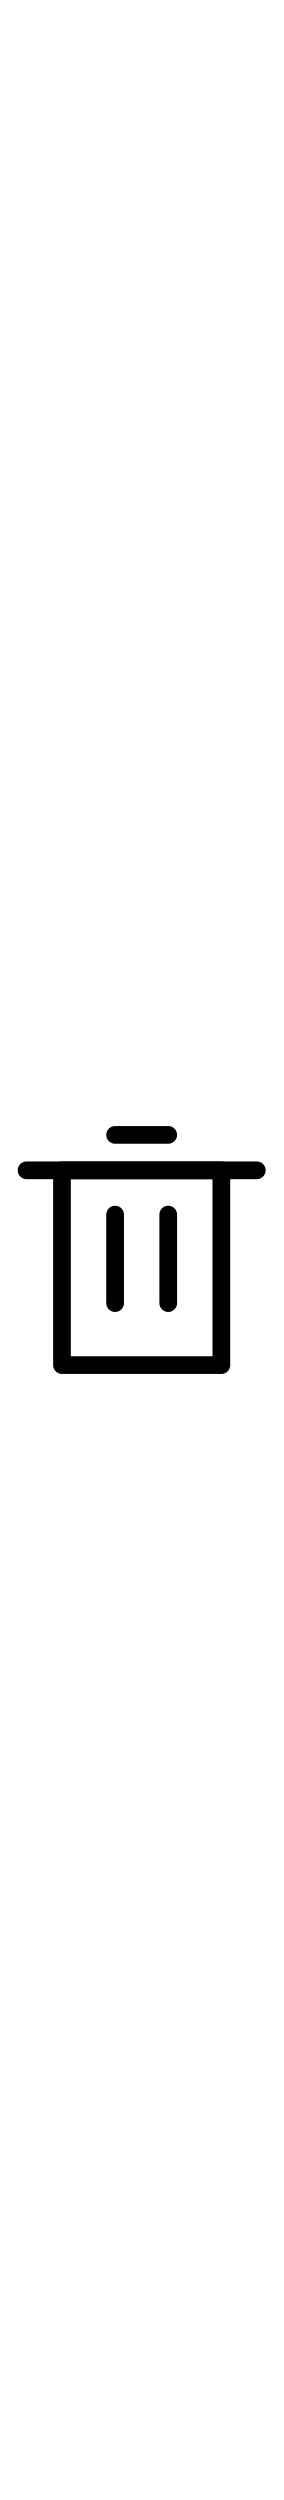
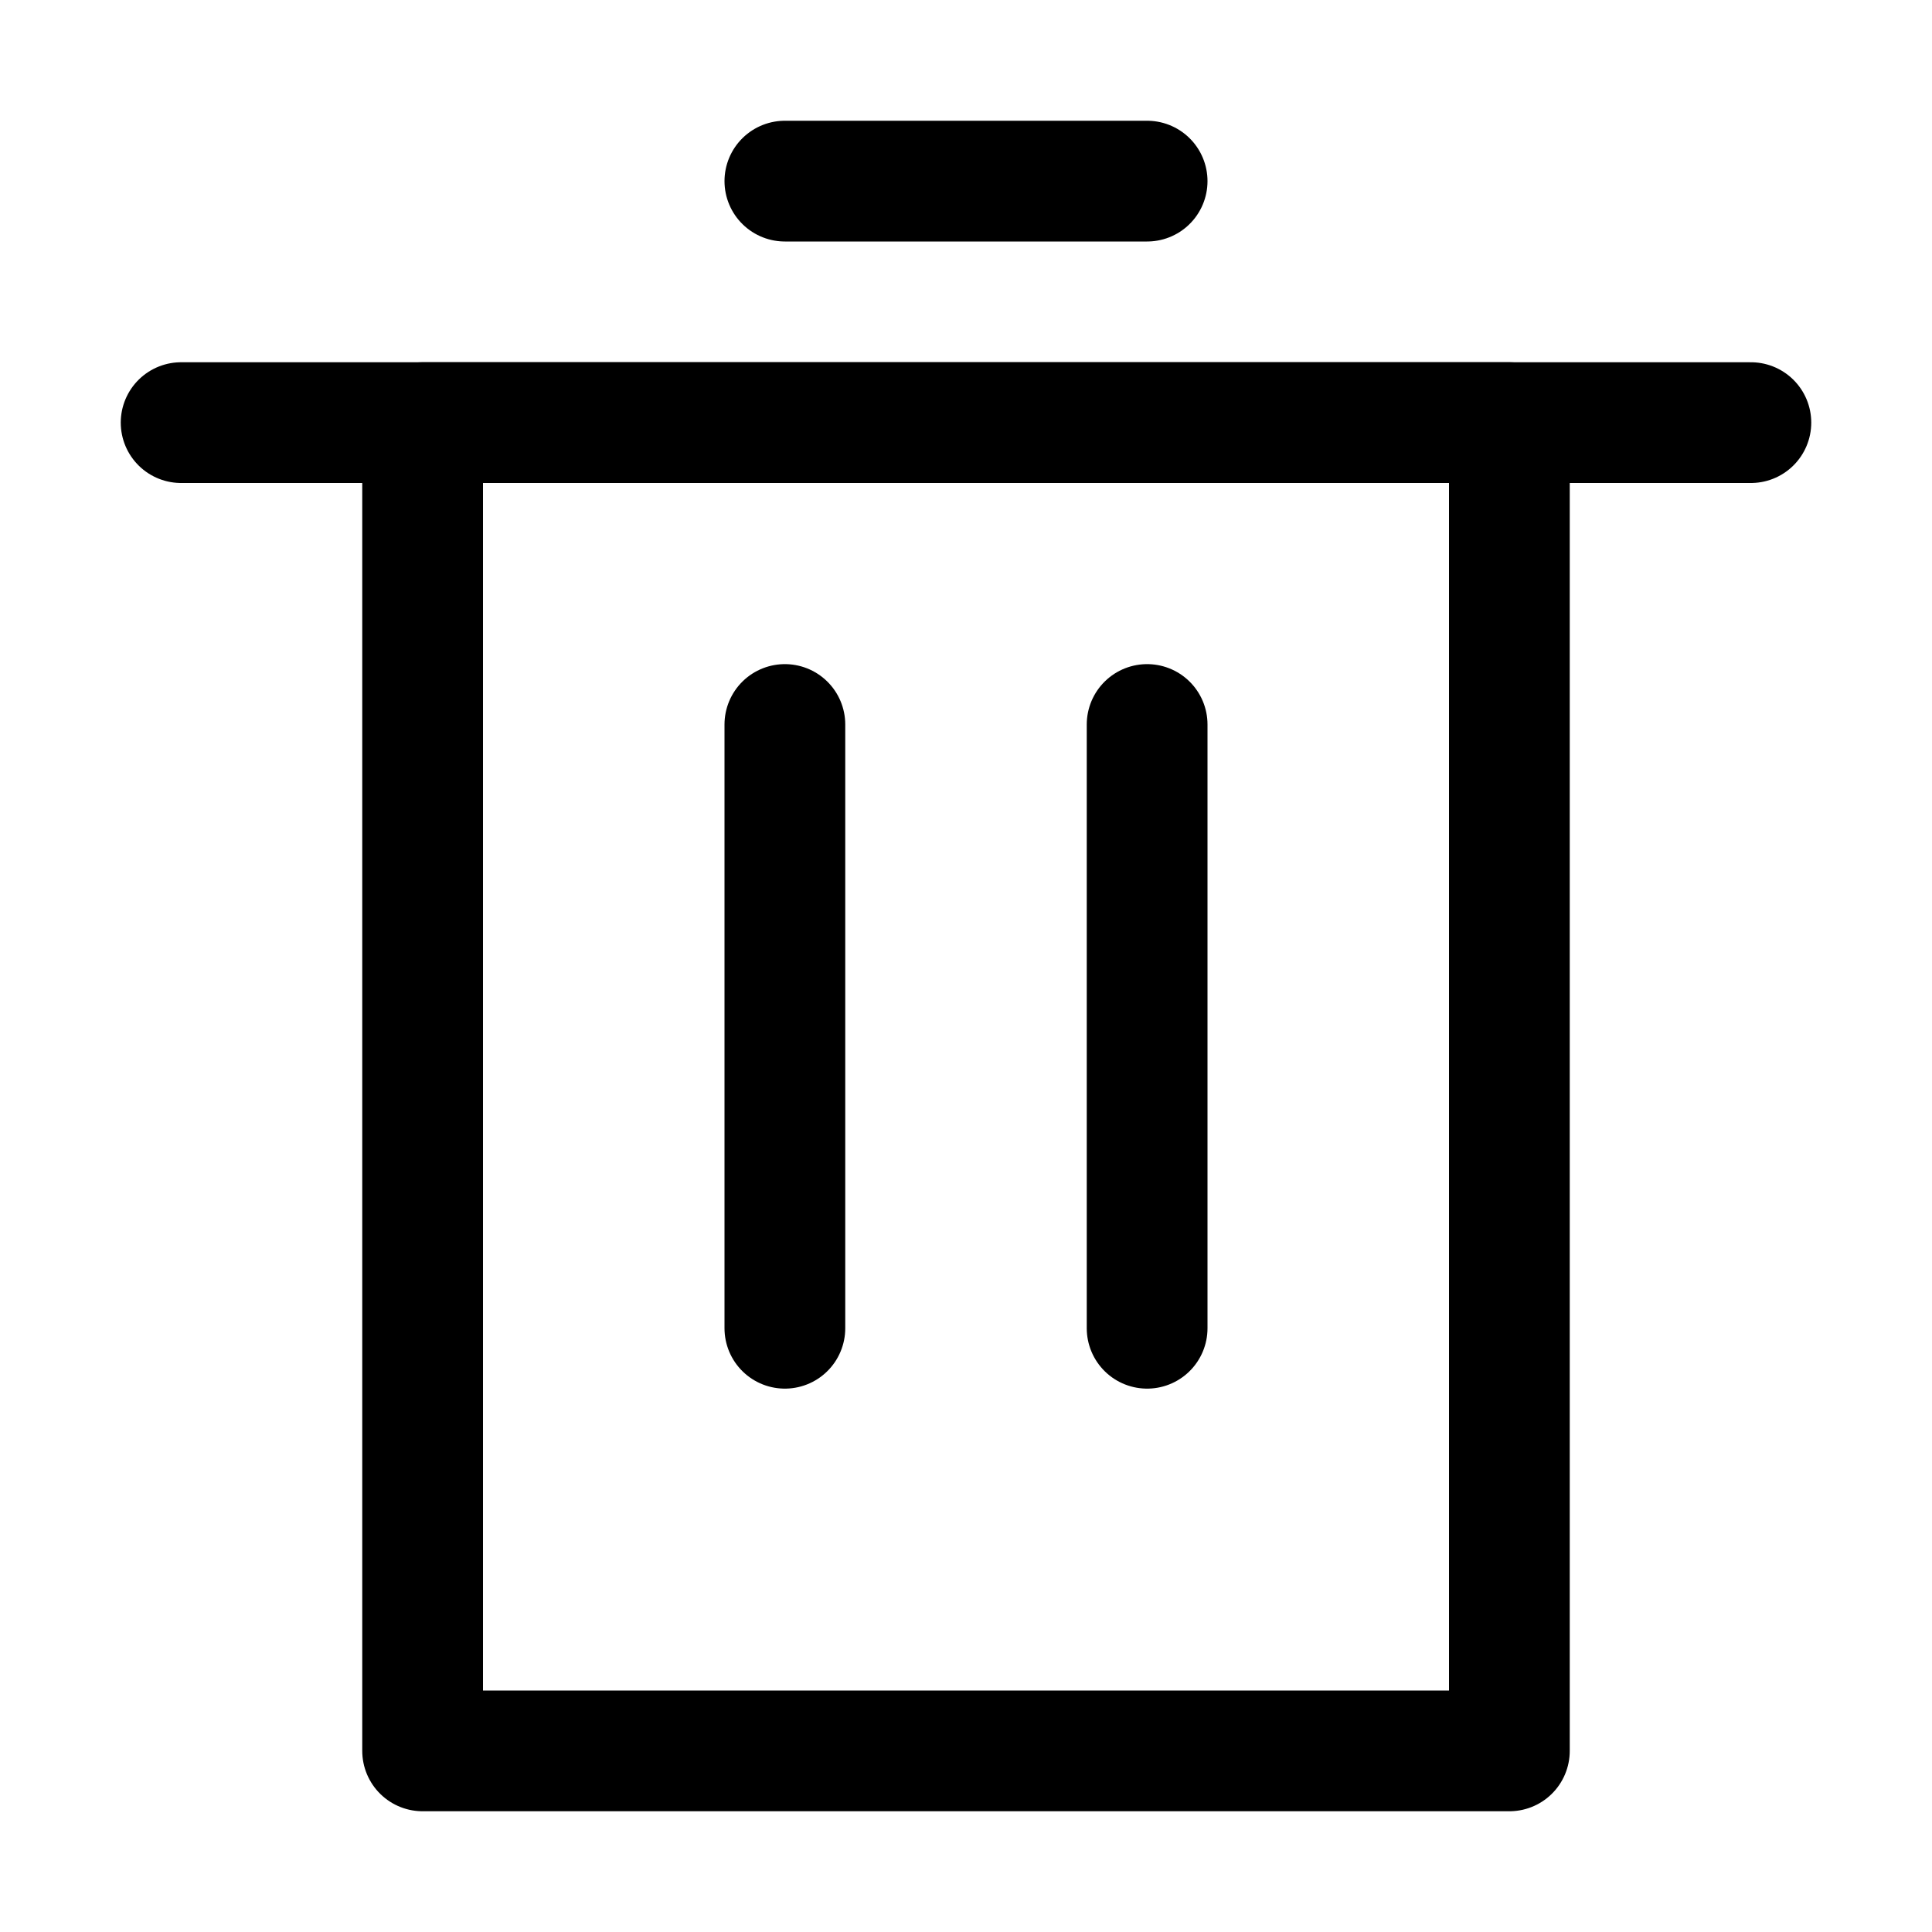
- <svg xmlns="http://www.w3.org/2000/svg" width="17" viewBox="0 0 32 32" fill="none" stroke="#000" stroke-linejoin="round" stroke-width="2" height="150">
-   <path d="M7 7h18v22H7z" />
-   <path d="M3 7h26M13 3h6m-6 9v10m6-10v10" stroke-linecap="round" />
+ <svg xmlns="http://www.w3.org/2000/svg" width="17" viewBox="0 0 32 32">
+   <defs>
+     <style>.cls-1{fill:none;stroke:#000;stroke-linecap:round;stroke-linejoin:round;stroke-width:2px;}</style>
+   </defs>
+   <g id="trash">
+     <rect class="cls-1" height="22" width="18" x="7" y="7" />
+     <line class="cls-1" x1="3" x2="29" y1="7" y2="7" />
+     <line class="cls-1" x1="13" x2="19" y1="3" y2="3" />
+     <line class="cls-1" x1="13" x2="13" y1="12" y2="22" />
+     <line class="cls-1" x1="19" x2="19" y1="12" y2="22" />
+   </g>
</svg>
